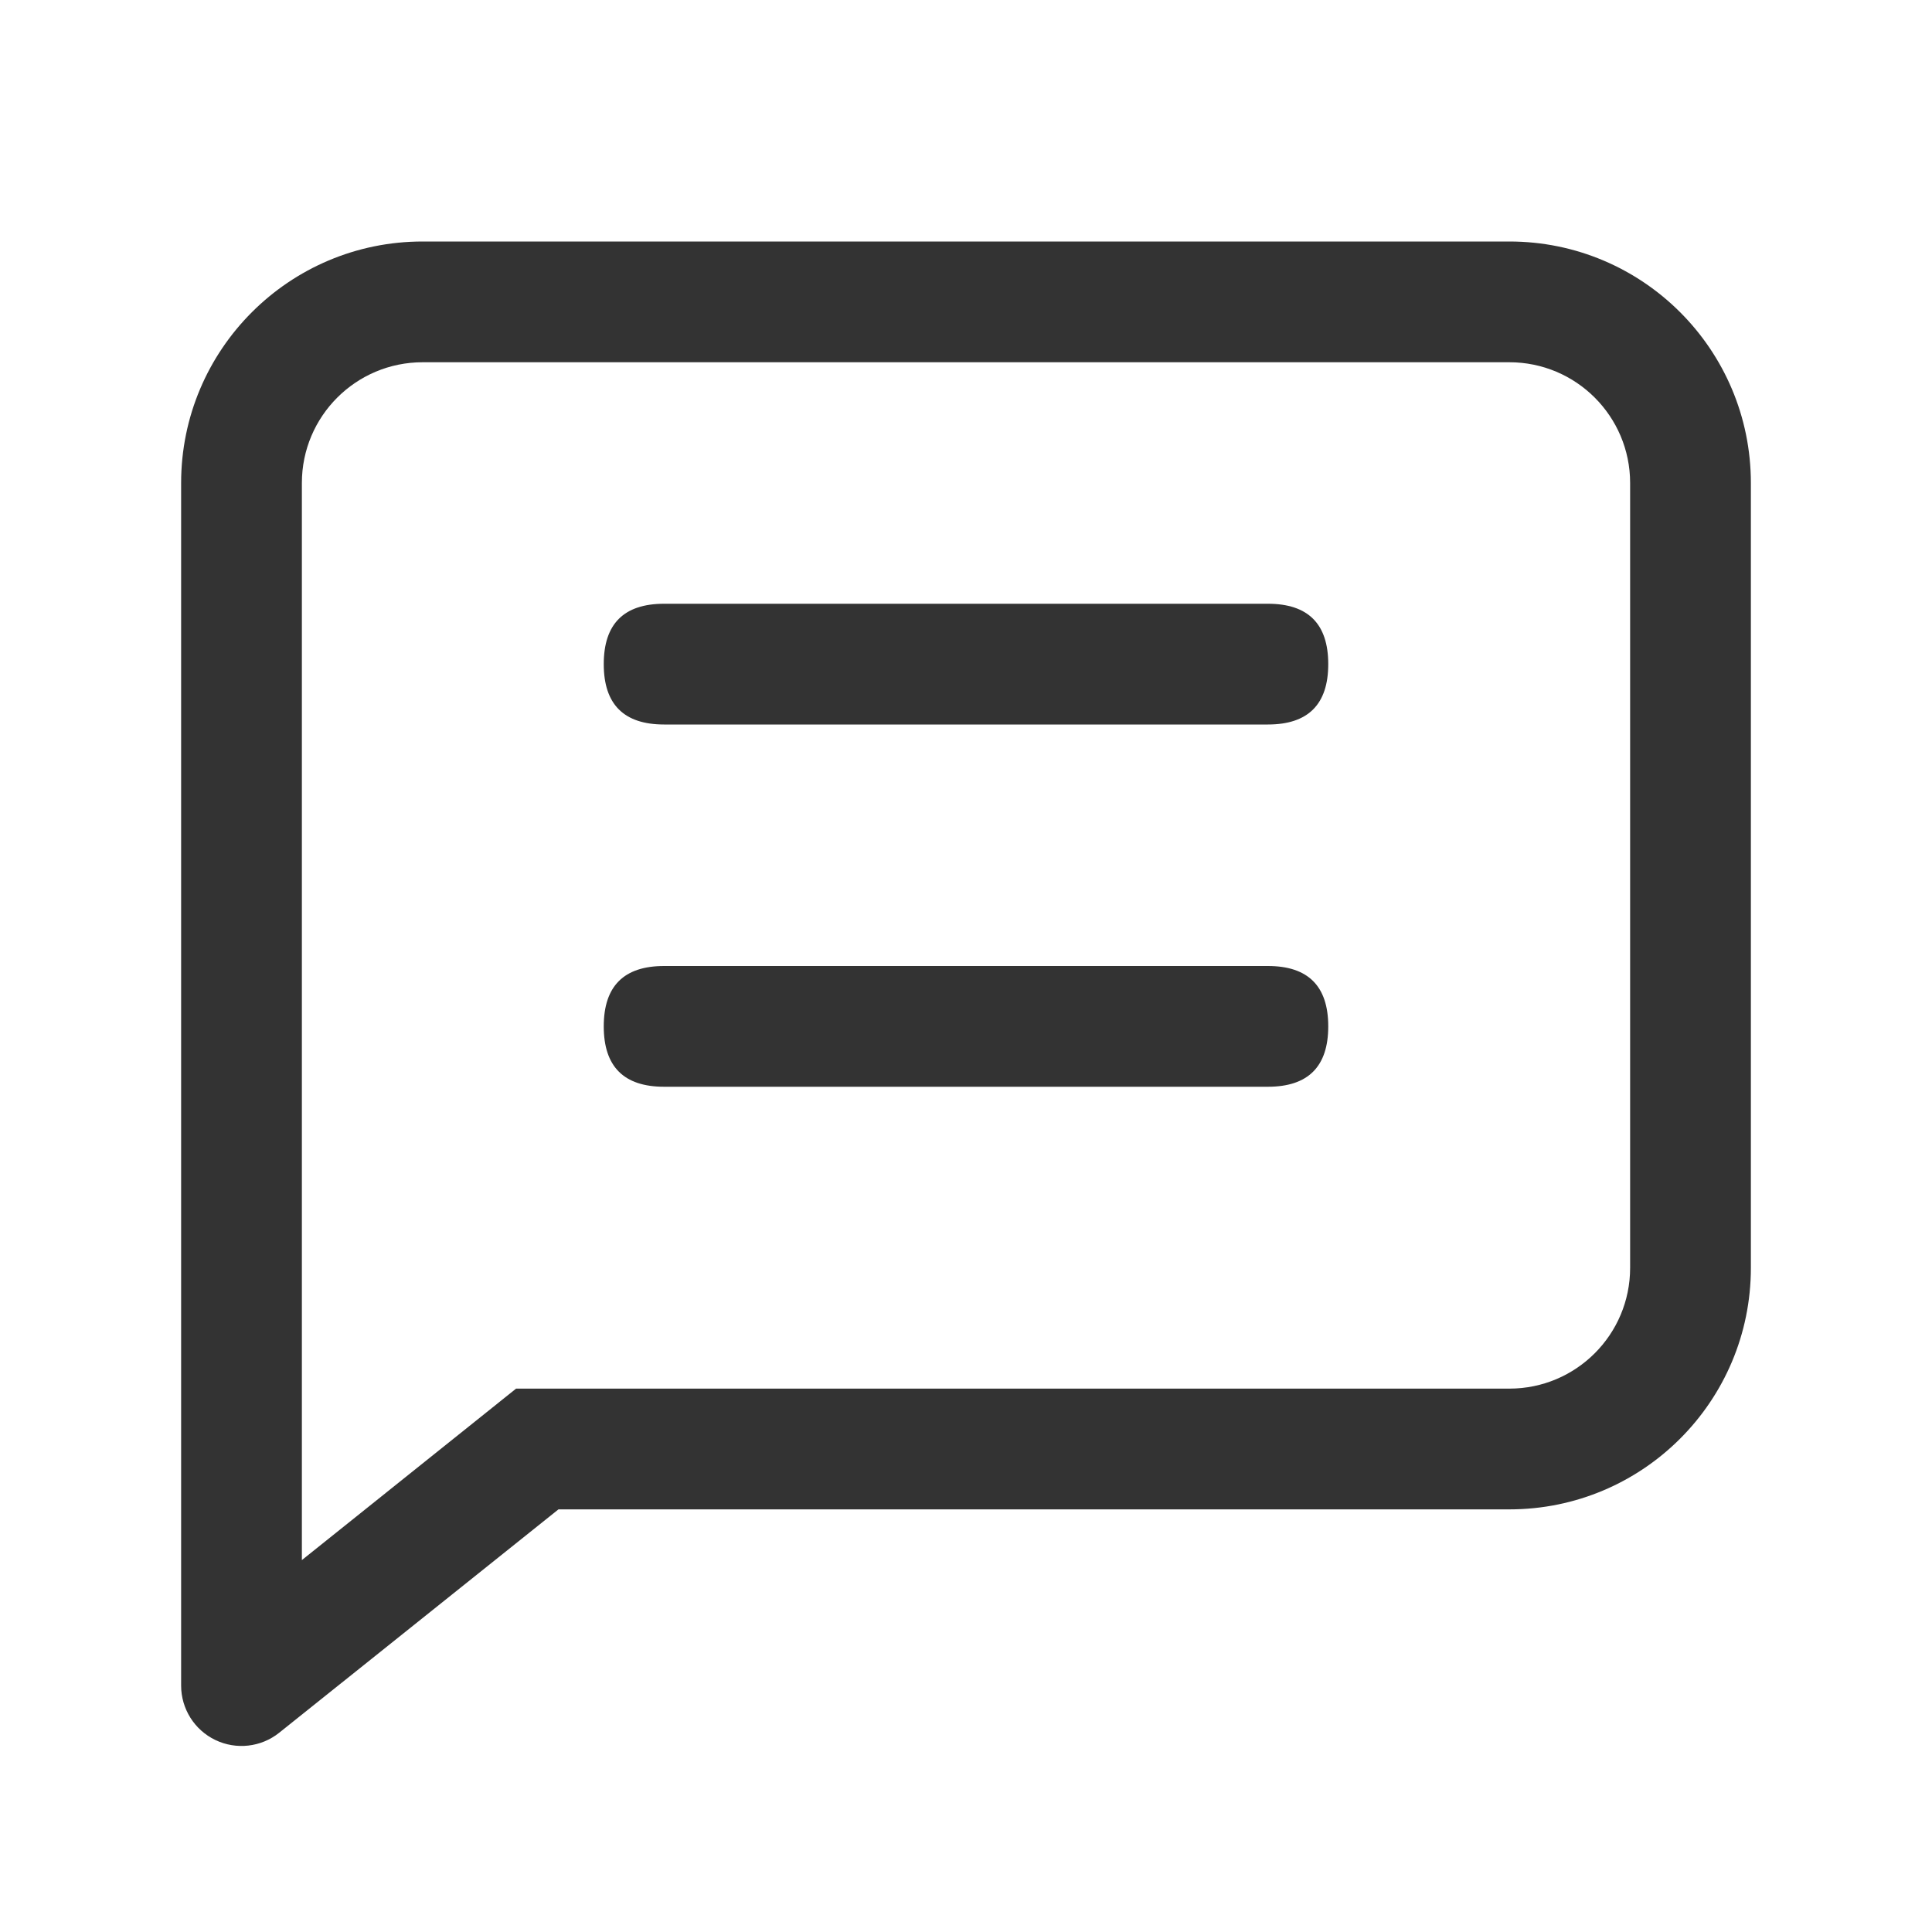
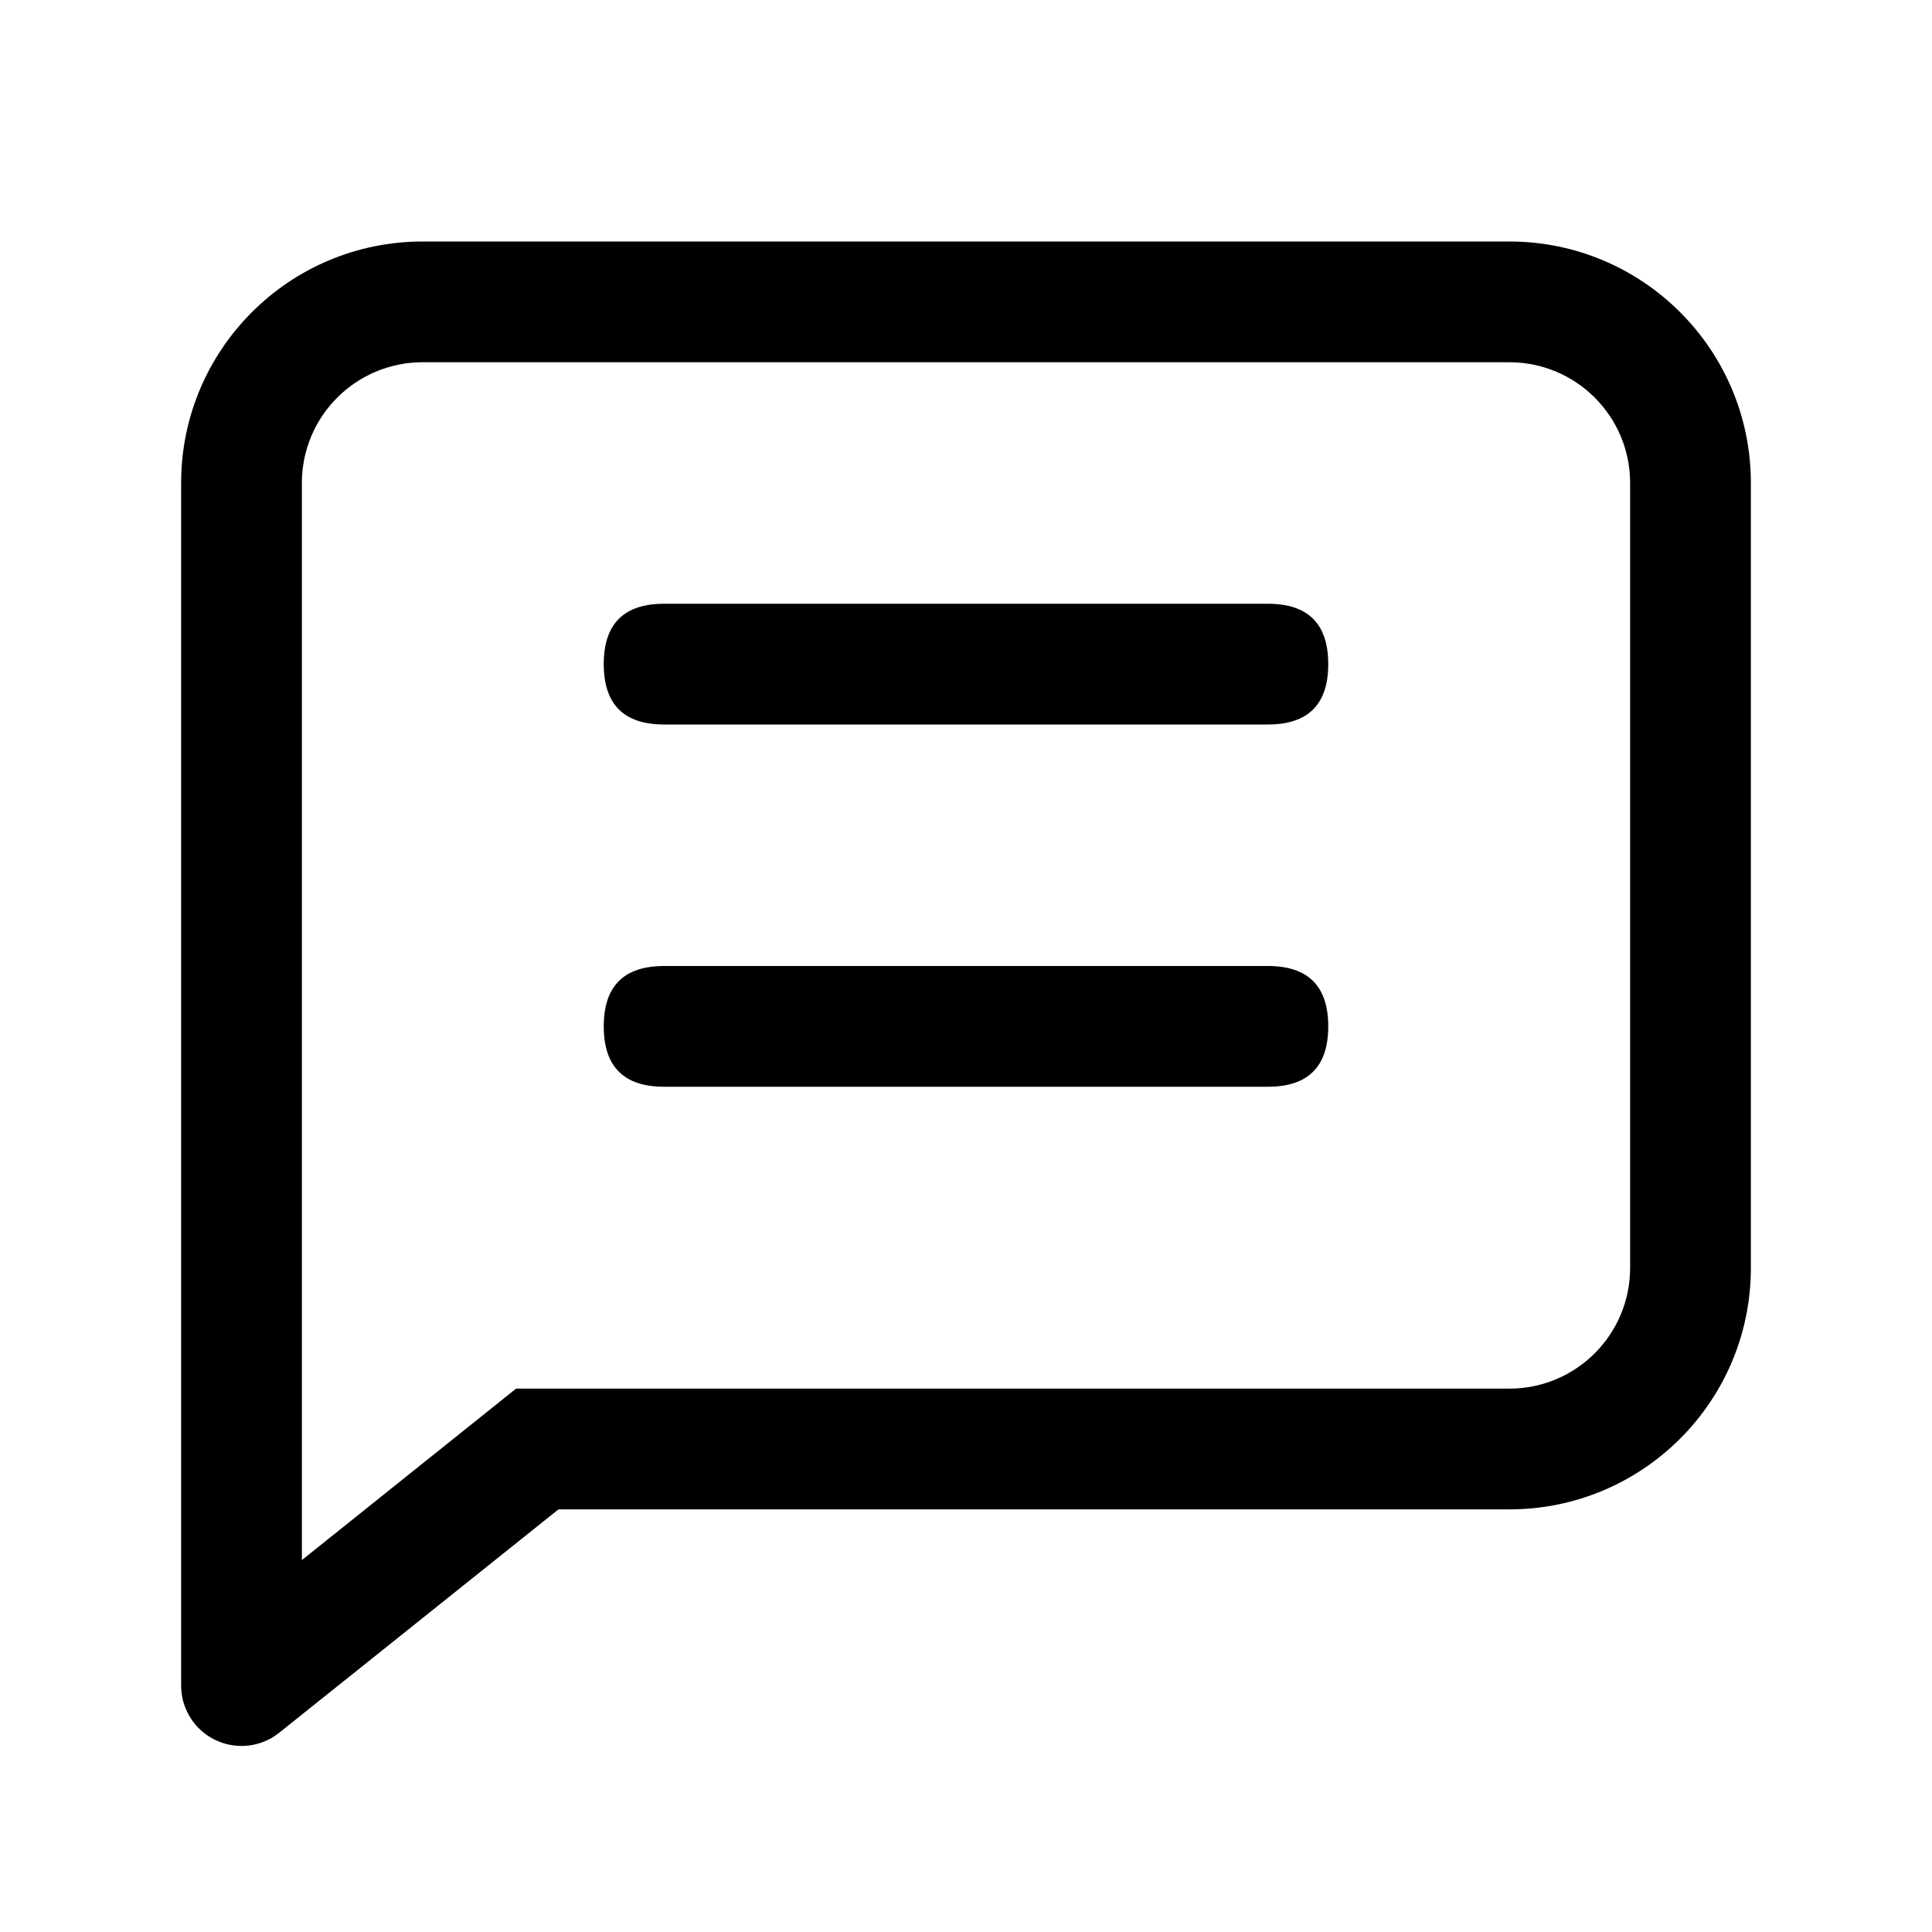
<svg xmlns="http://www.w3.org/2000/svg" class="icon" width="200" height="200" viewBox="0 0 1024 1024">
-   <path fill="#333" d="M160 826.88L273.536 736H800a64 64 0 0064-64V256a64 64 0 00-64-64H224a64 64 0 00-64 64v570.88zM296 800L147.968 918.4A32 32 0 0196 893.44V256a128 128 0 01128-128h576a128 128 0 01128 128v416a128 128 0 01-128 128H296z" />
-   <path fill="#333" d="M352 512h320q32 0 32 32t-32 32H352q-32 0-32-32t32-32zM352 320h320q32 0 32 32t-32 32H352q-32 0-32-32t32-32z" />
+   <path fill="currentColor" d="M160 826.88L273.536 736H800a64 64 0 0064-64V256a64 64 0 00-64-64H224a64 64 0 00-64 64v570.88zM296 800L147.968 918.4A32 32 0 0196 893.44V256a128 128 0 01128-128h576a128 128 0 01128 128v416a128 128 0 01-128 128H296z" />
+   <path fill="currentColor" d="M352 512h320q32 0 32 32t-32 32H352q-32 0-32-32t32-32zM352 320h320q32 0 32 32t-32 32H352q-32 0-32-32t32-32z" />
</svg>
